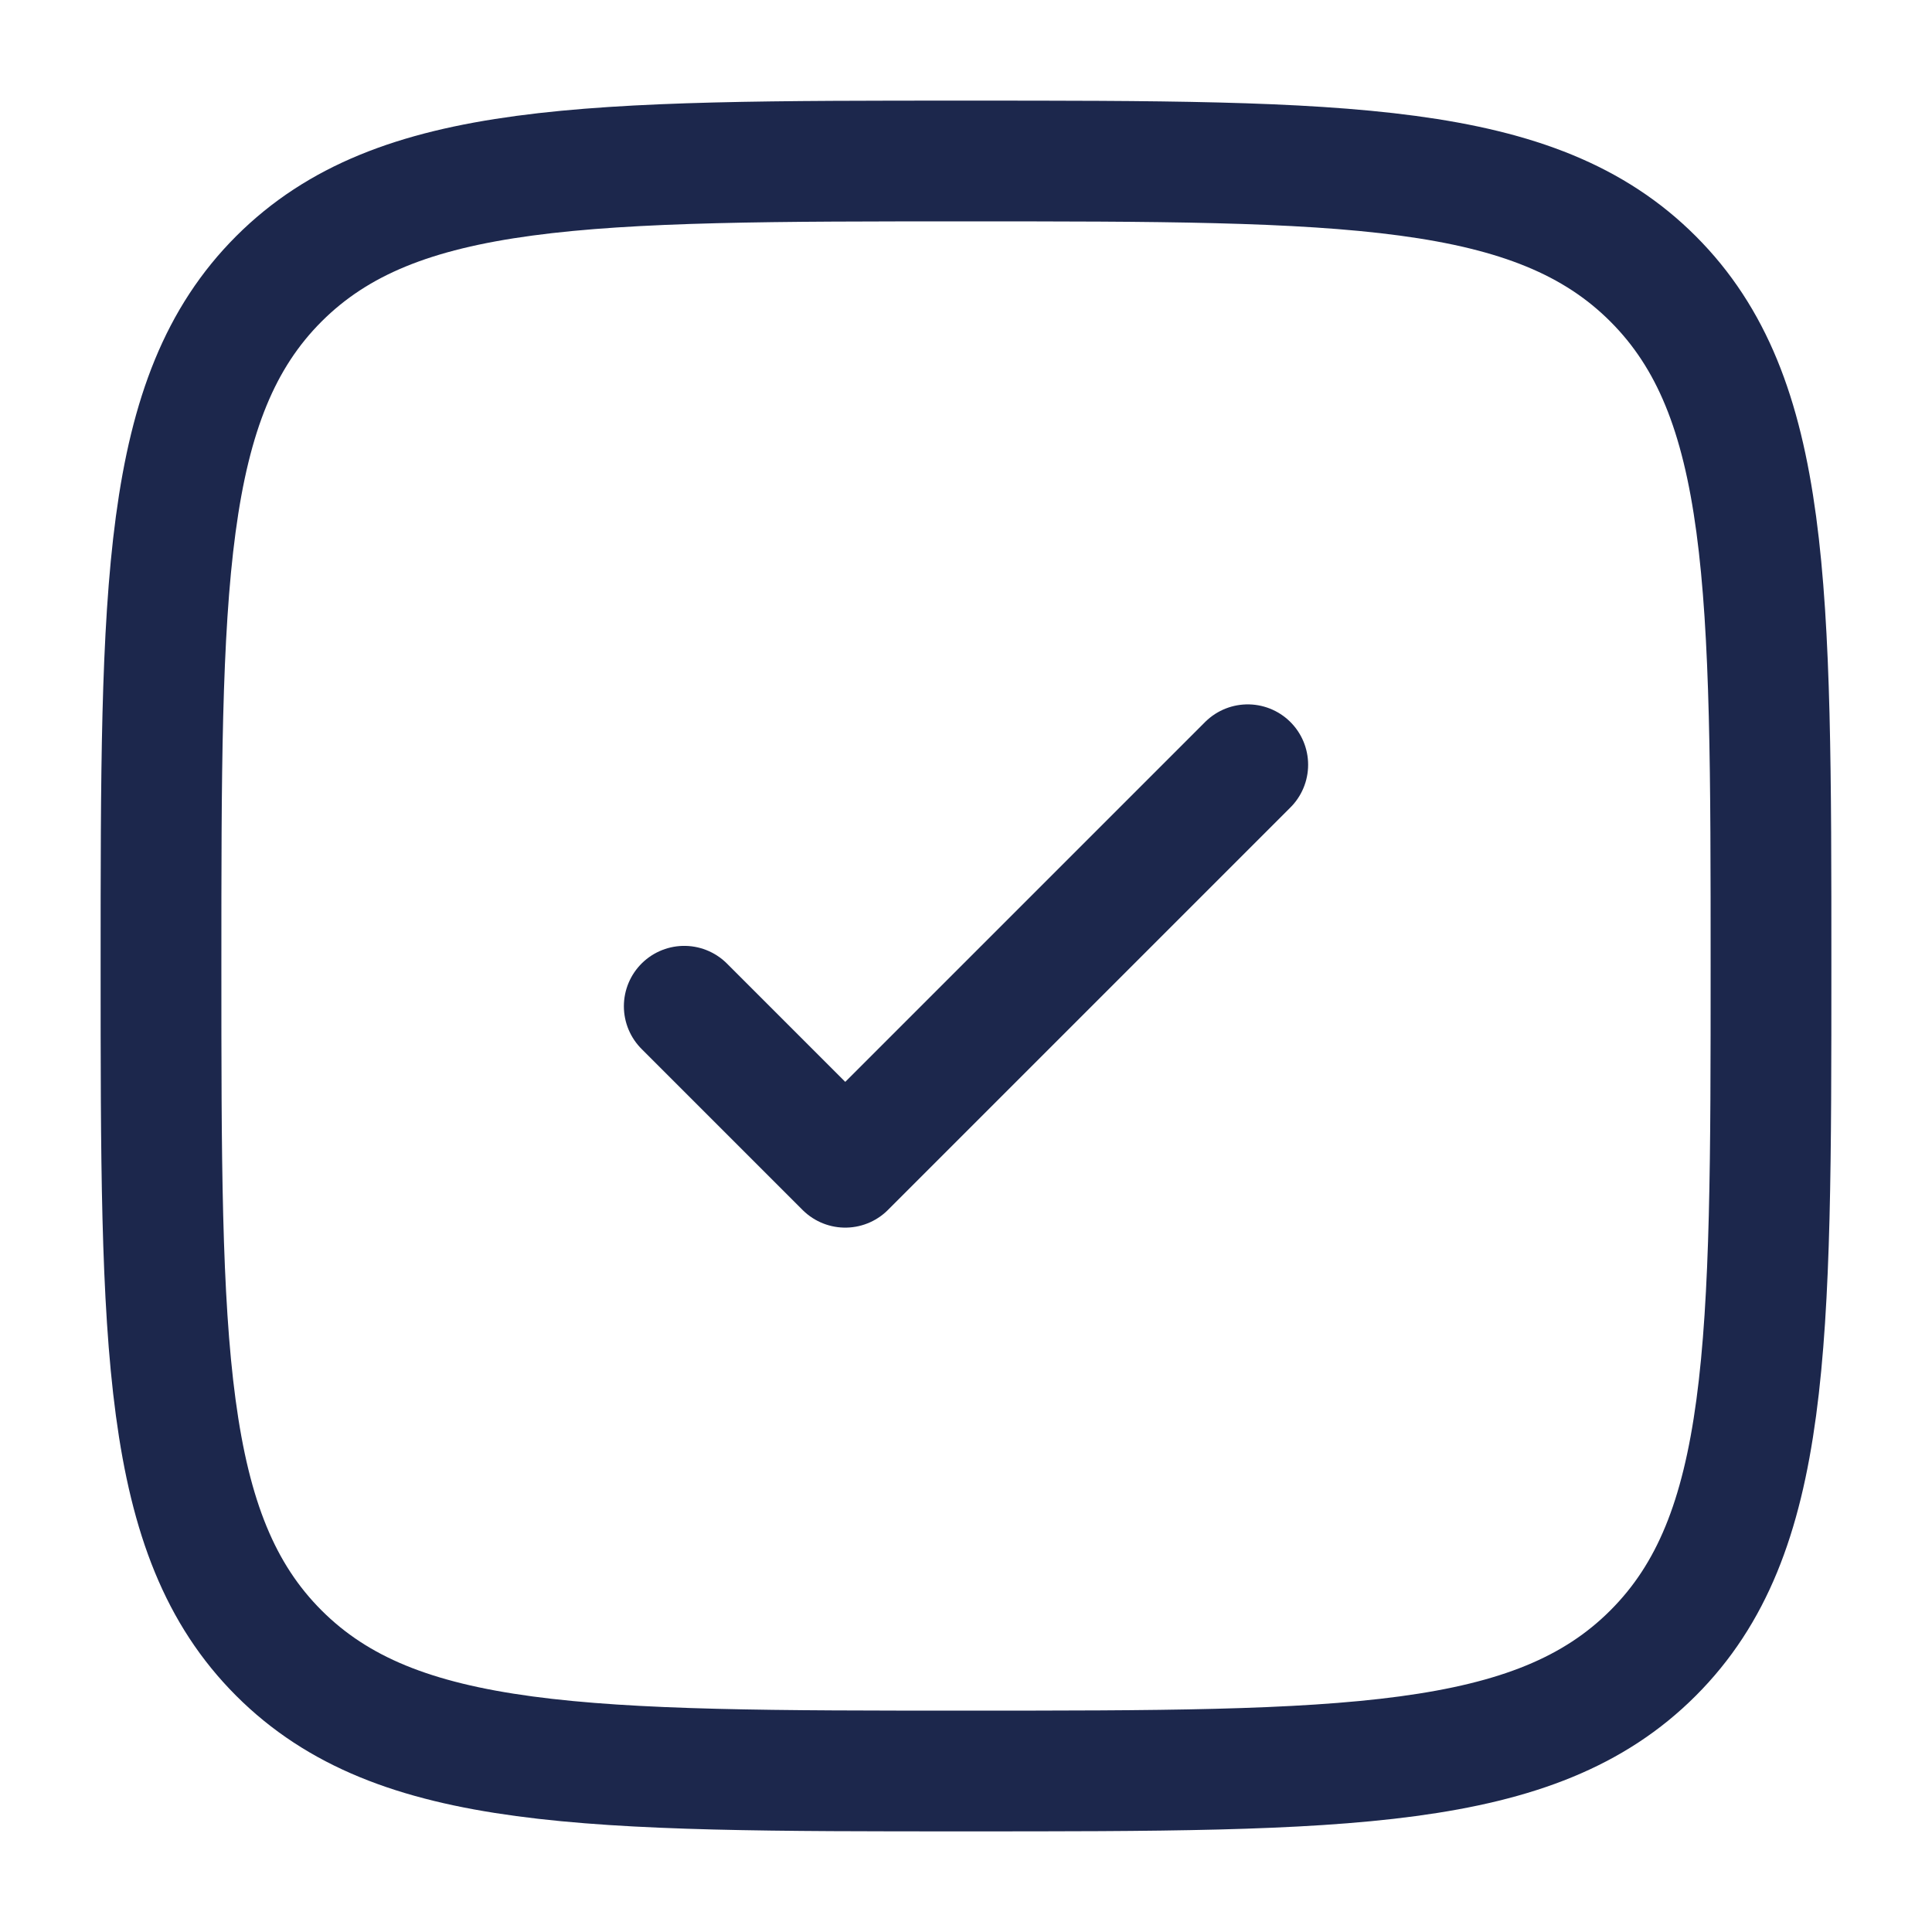
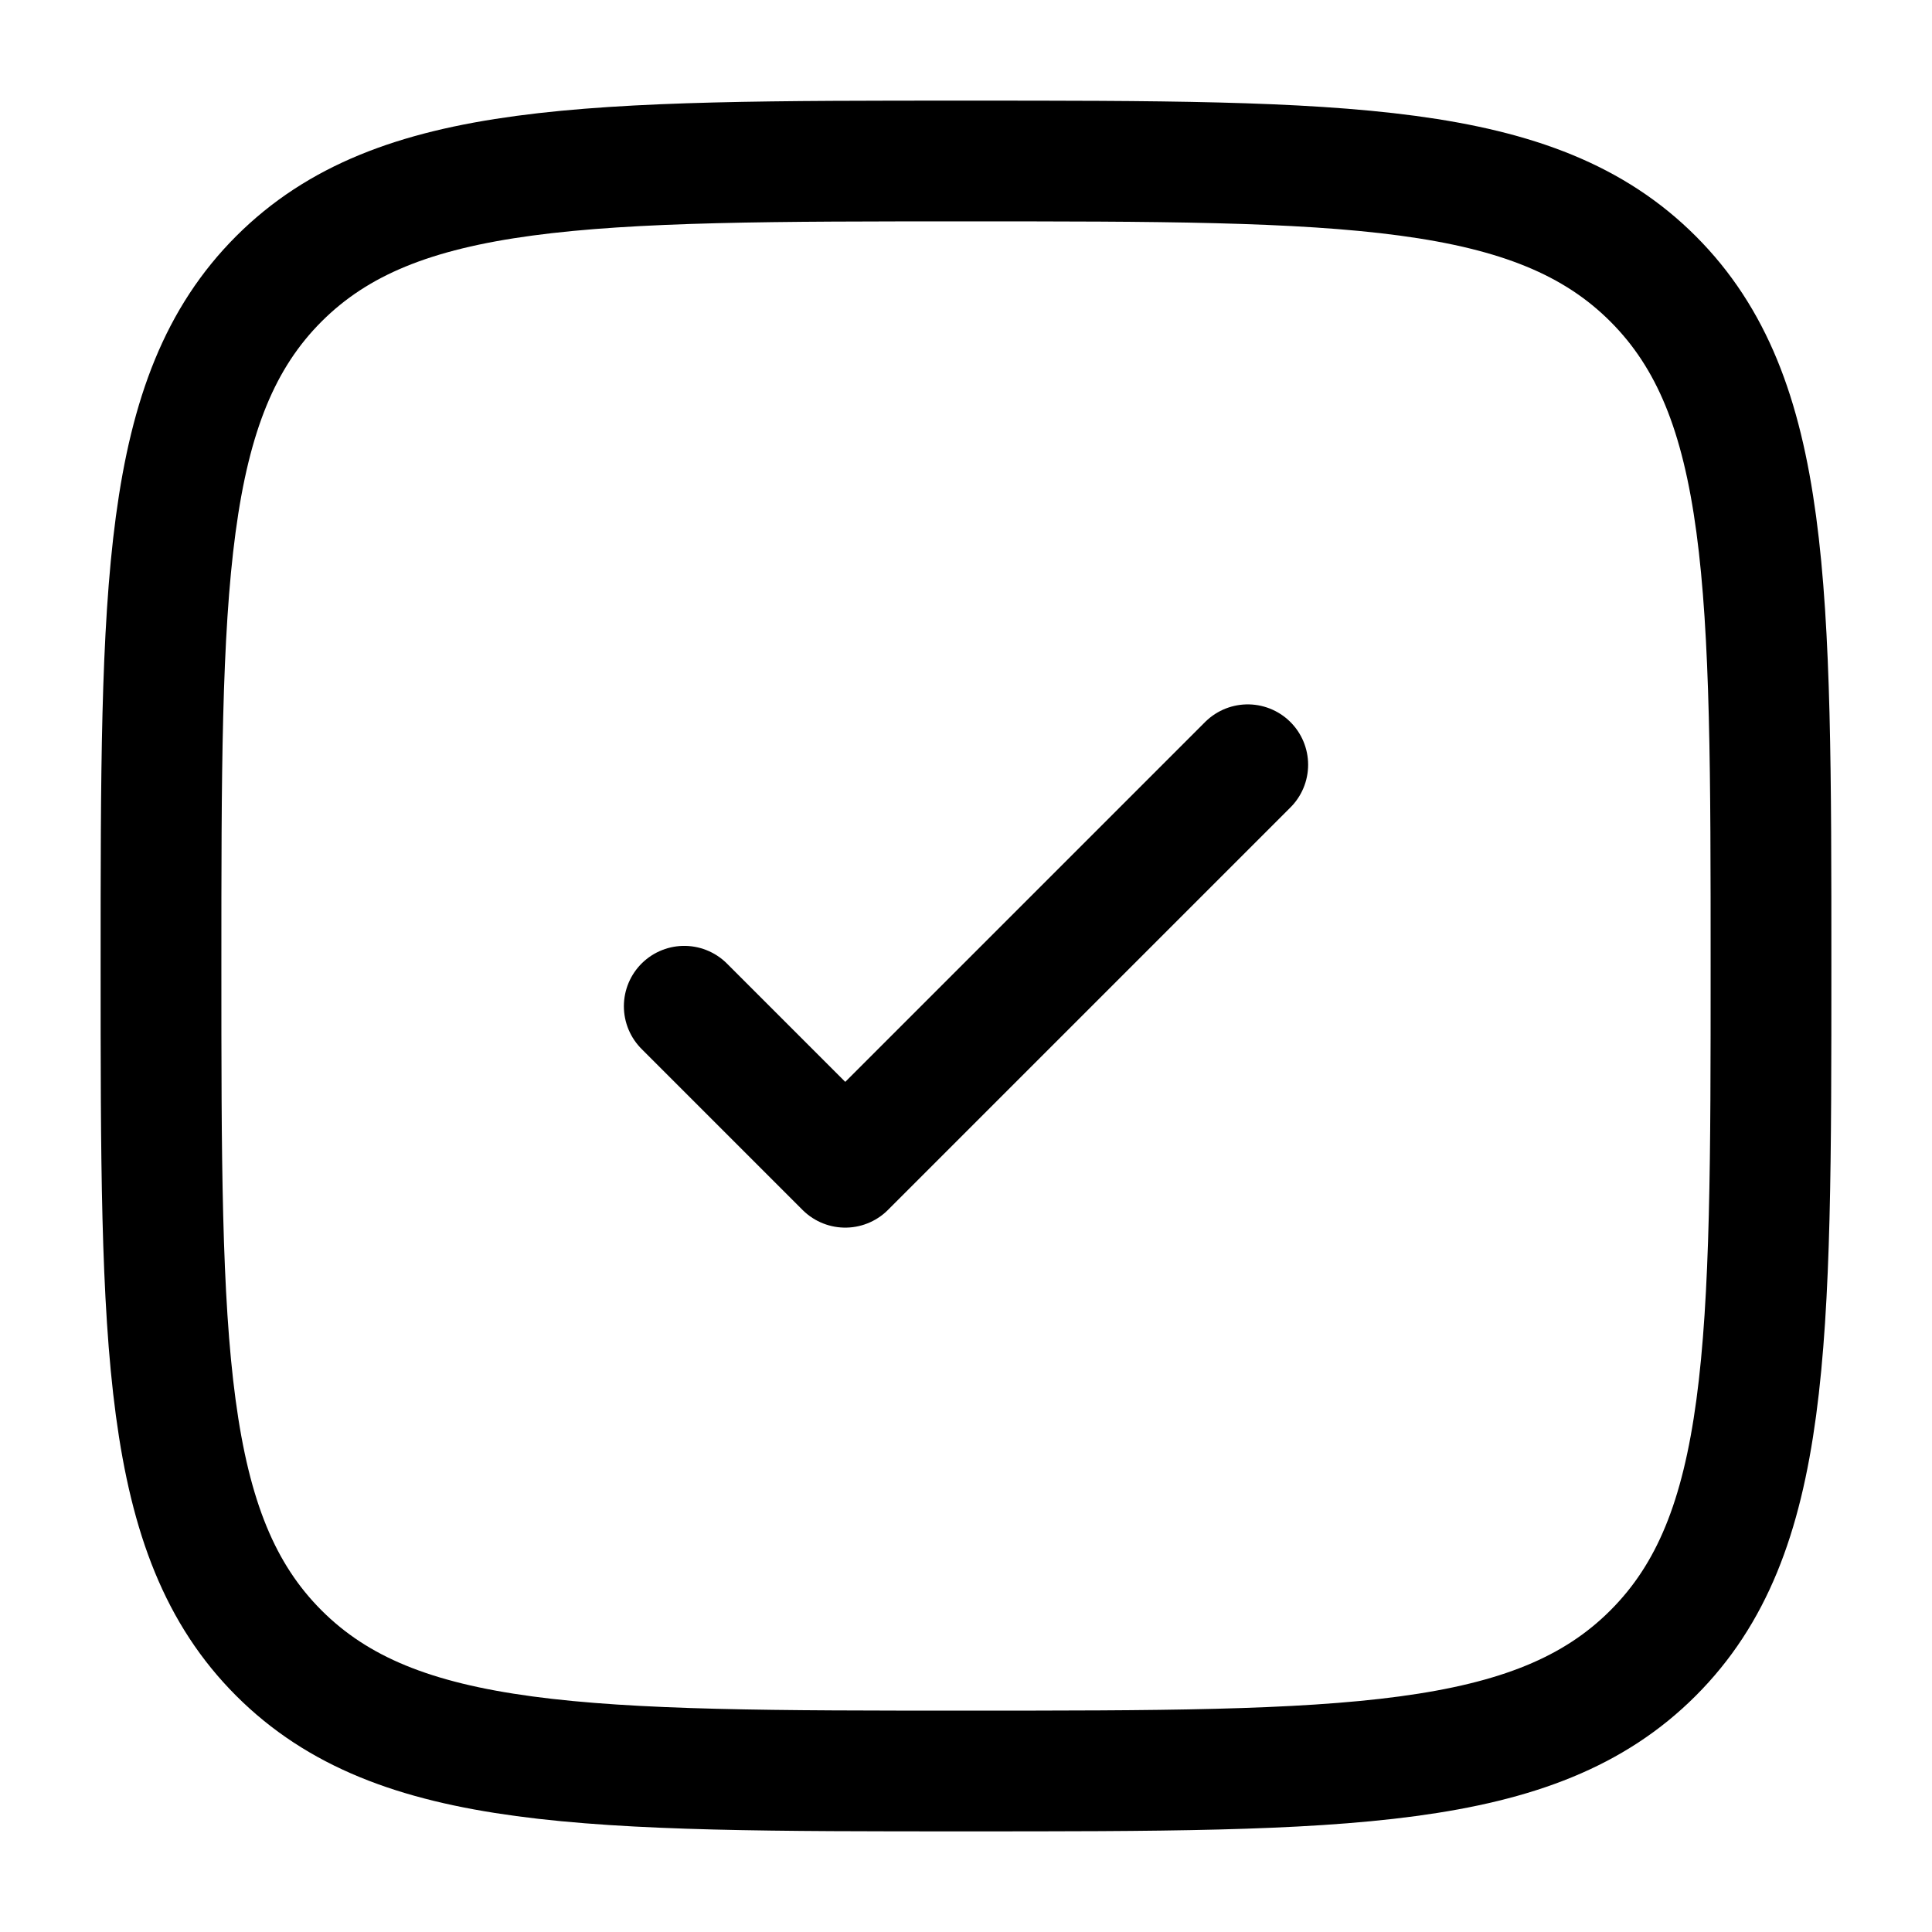
<svg xmlns="http://www.w3.org/2000/svg" width="800px" height="800px" viewBox="0 0 24 24" fill="none">
-   <path d="M2 12C2 7.286 2 4.929 3.464 3.464C4.929 2 7.286 2 12 2C16.714 2 19.071 2 20.535 3.464C22 4.929 22 7.286 22 12C22 16.714 22 19.071 20.535 20.535C19.071 22 16.714 22 12 22C7.286 22 4.929 22 3.464 20.535C2 19.071 2 16.714 2 12Z" stroke="#1C274C" stroke-width="1.5" />
-   <path d="M8.5 12.5L10.5 14.5L15.5 9.5" stroke="#1C274C" stroke-width="1.5" stroke-linecap="round" stroke-linejoin="round" />
+   <path d="M2 12C2 7.286 2 4.929 3.464 3.464C4.929 2 7.286 2 12 2C16.714 2 19.071 2 20.535 3.464C22 4.929 22 7.286 22 12C22 16.714 22 19.071 20.535 20.535C19.071 22 16.714 22 12 22C7.286 22 4.929 22 3.464 20.535C2 19.071 2 16.714 2 12Z" stroke="currentColor" stroke-width="1.5" />
+   <path d="M8.5 12.5L10.5 14.5L15.5 9.5" stroke="currentColor" stroke-width="1.5" stroke-linecap="round" stroke-linejoin="round" />
</svg>
